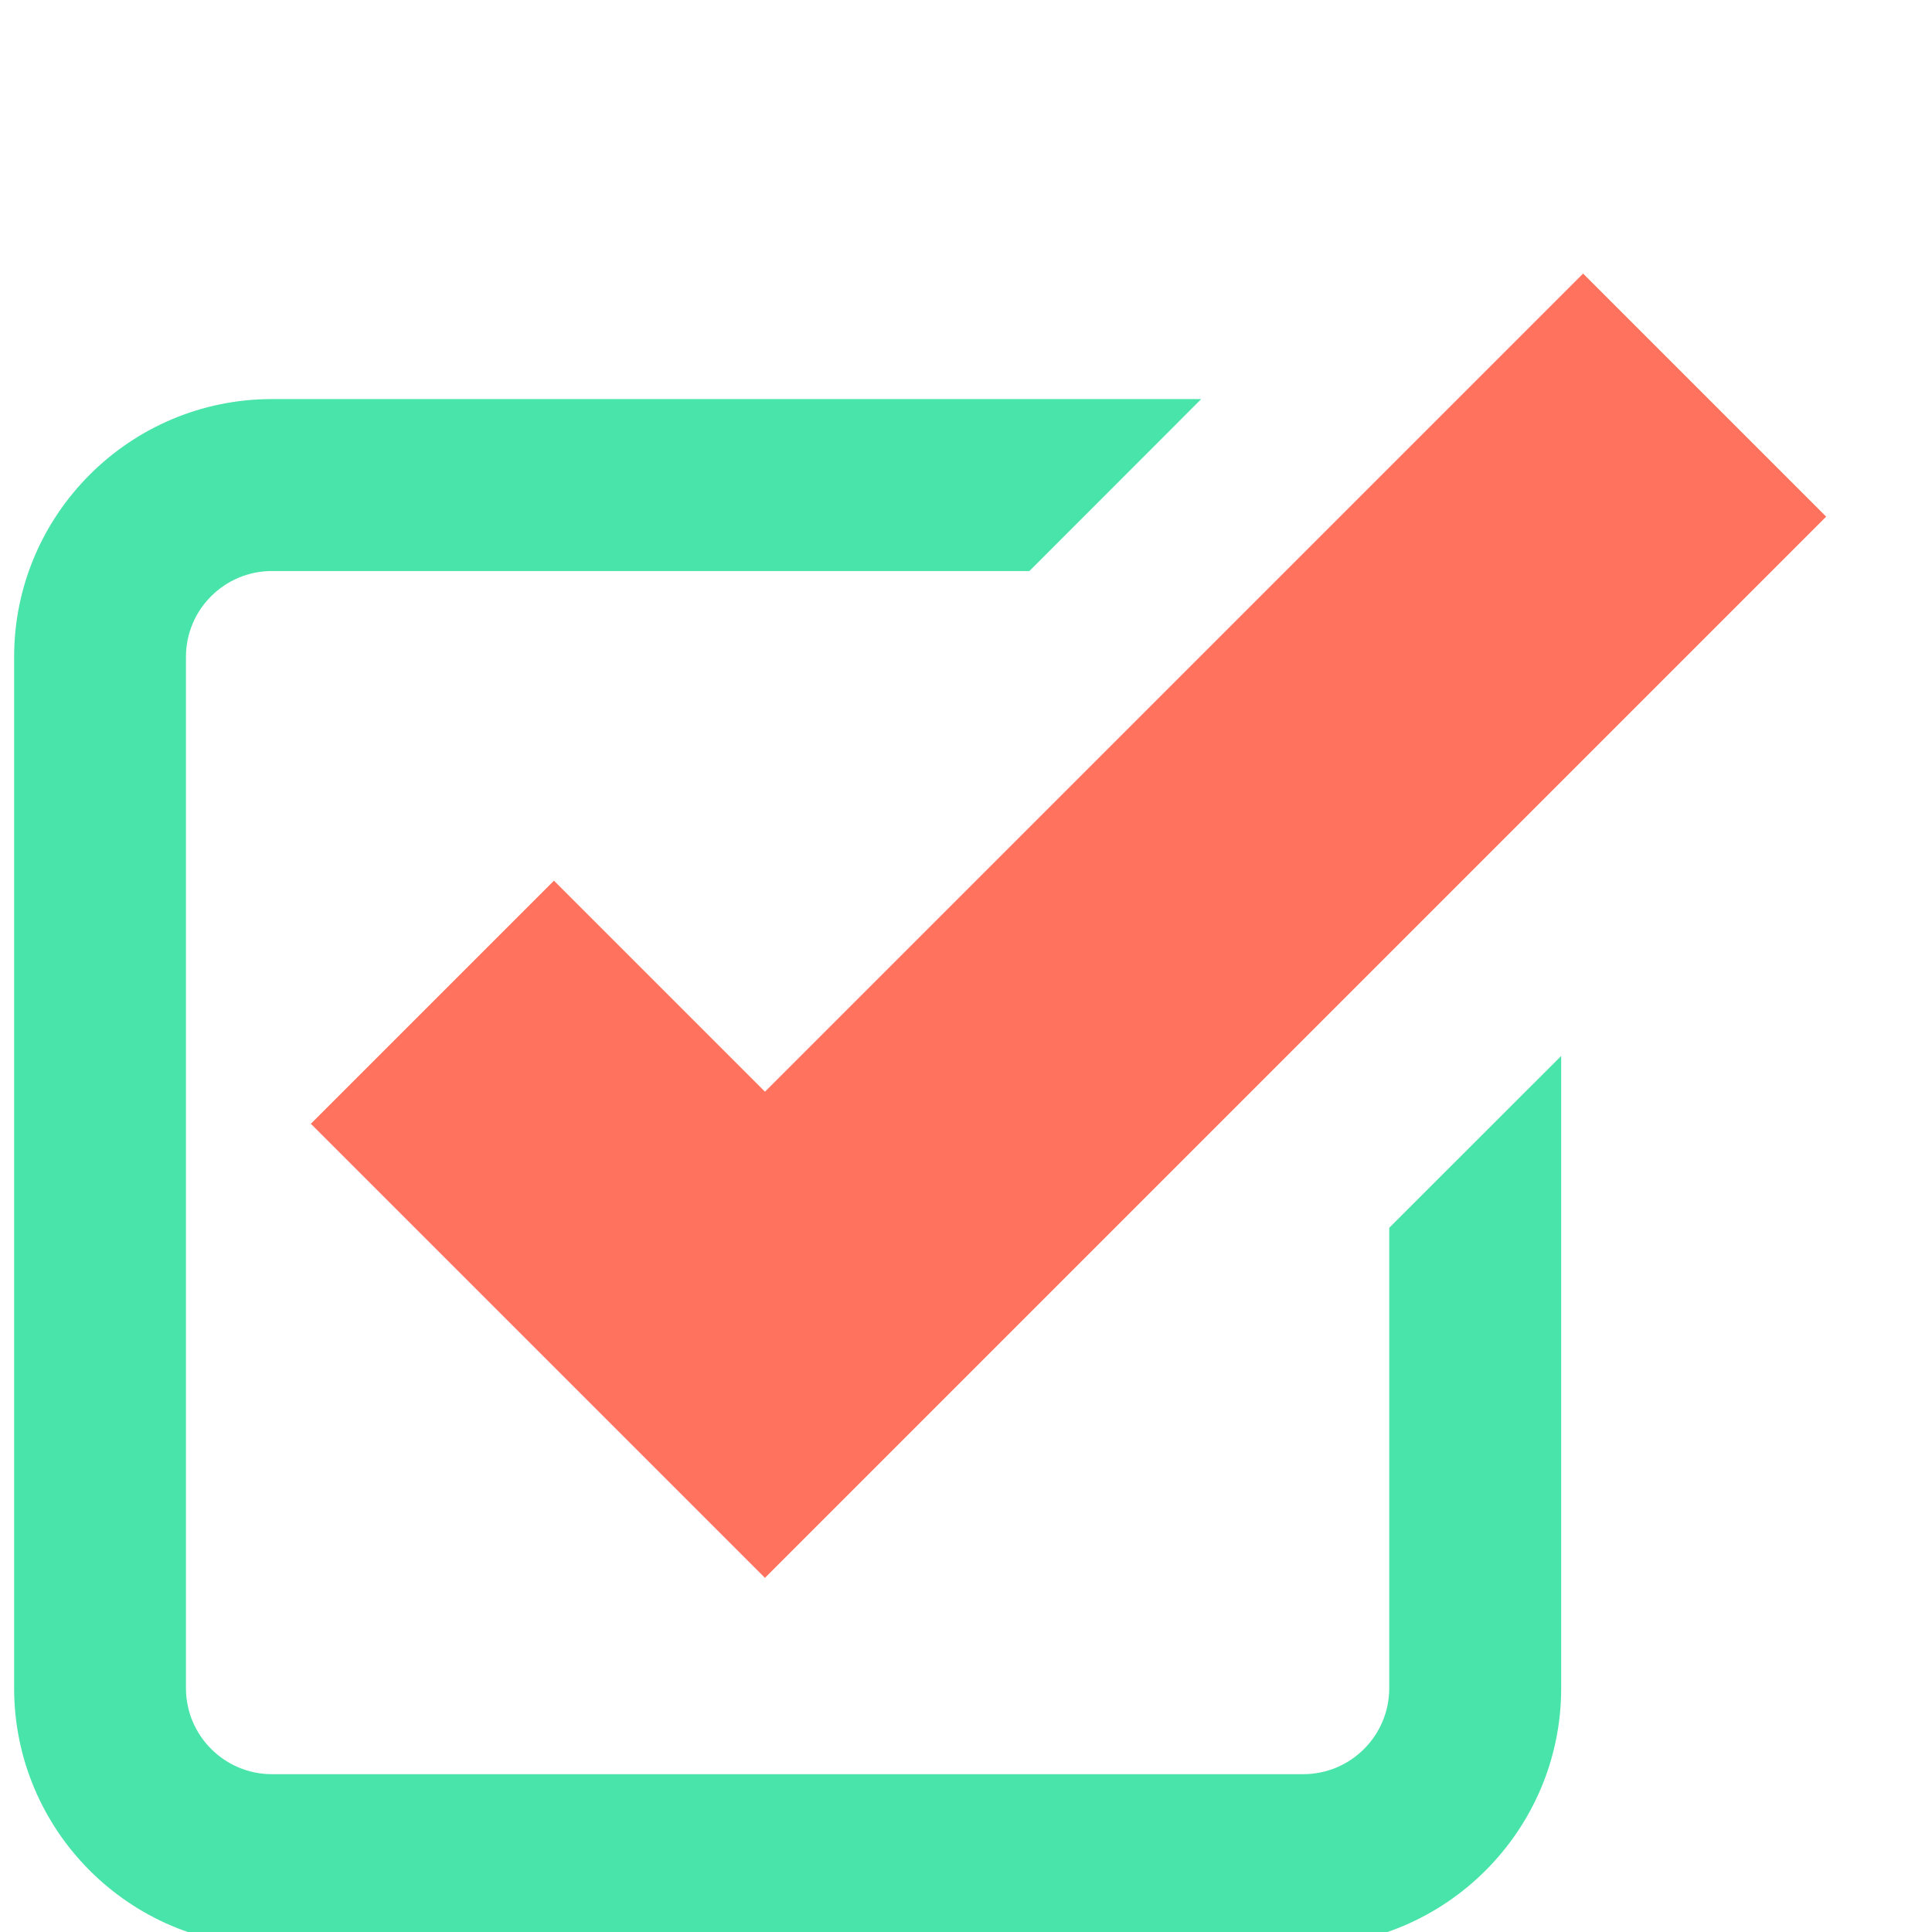
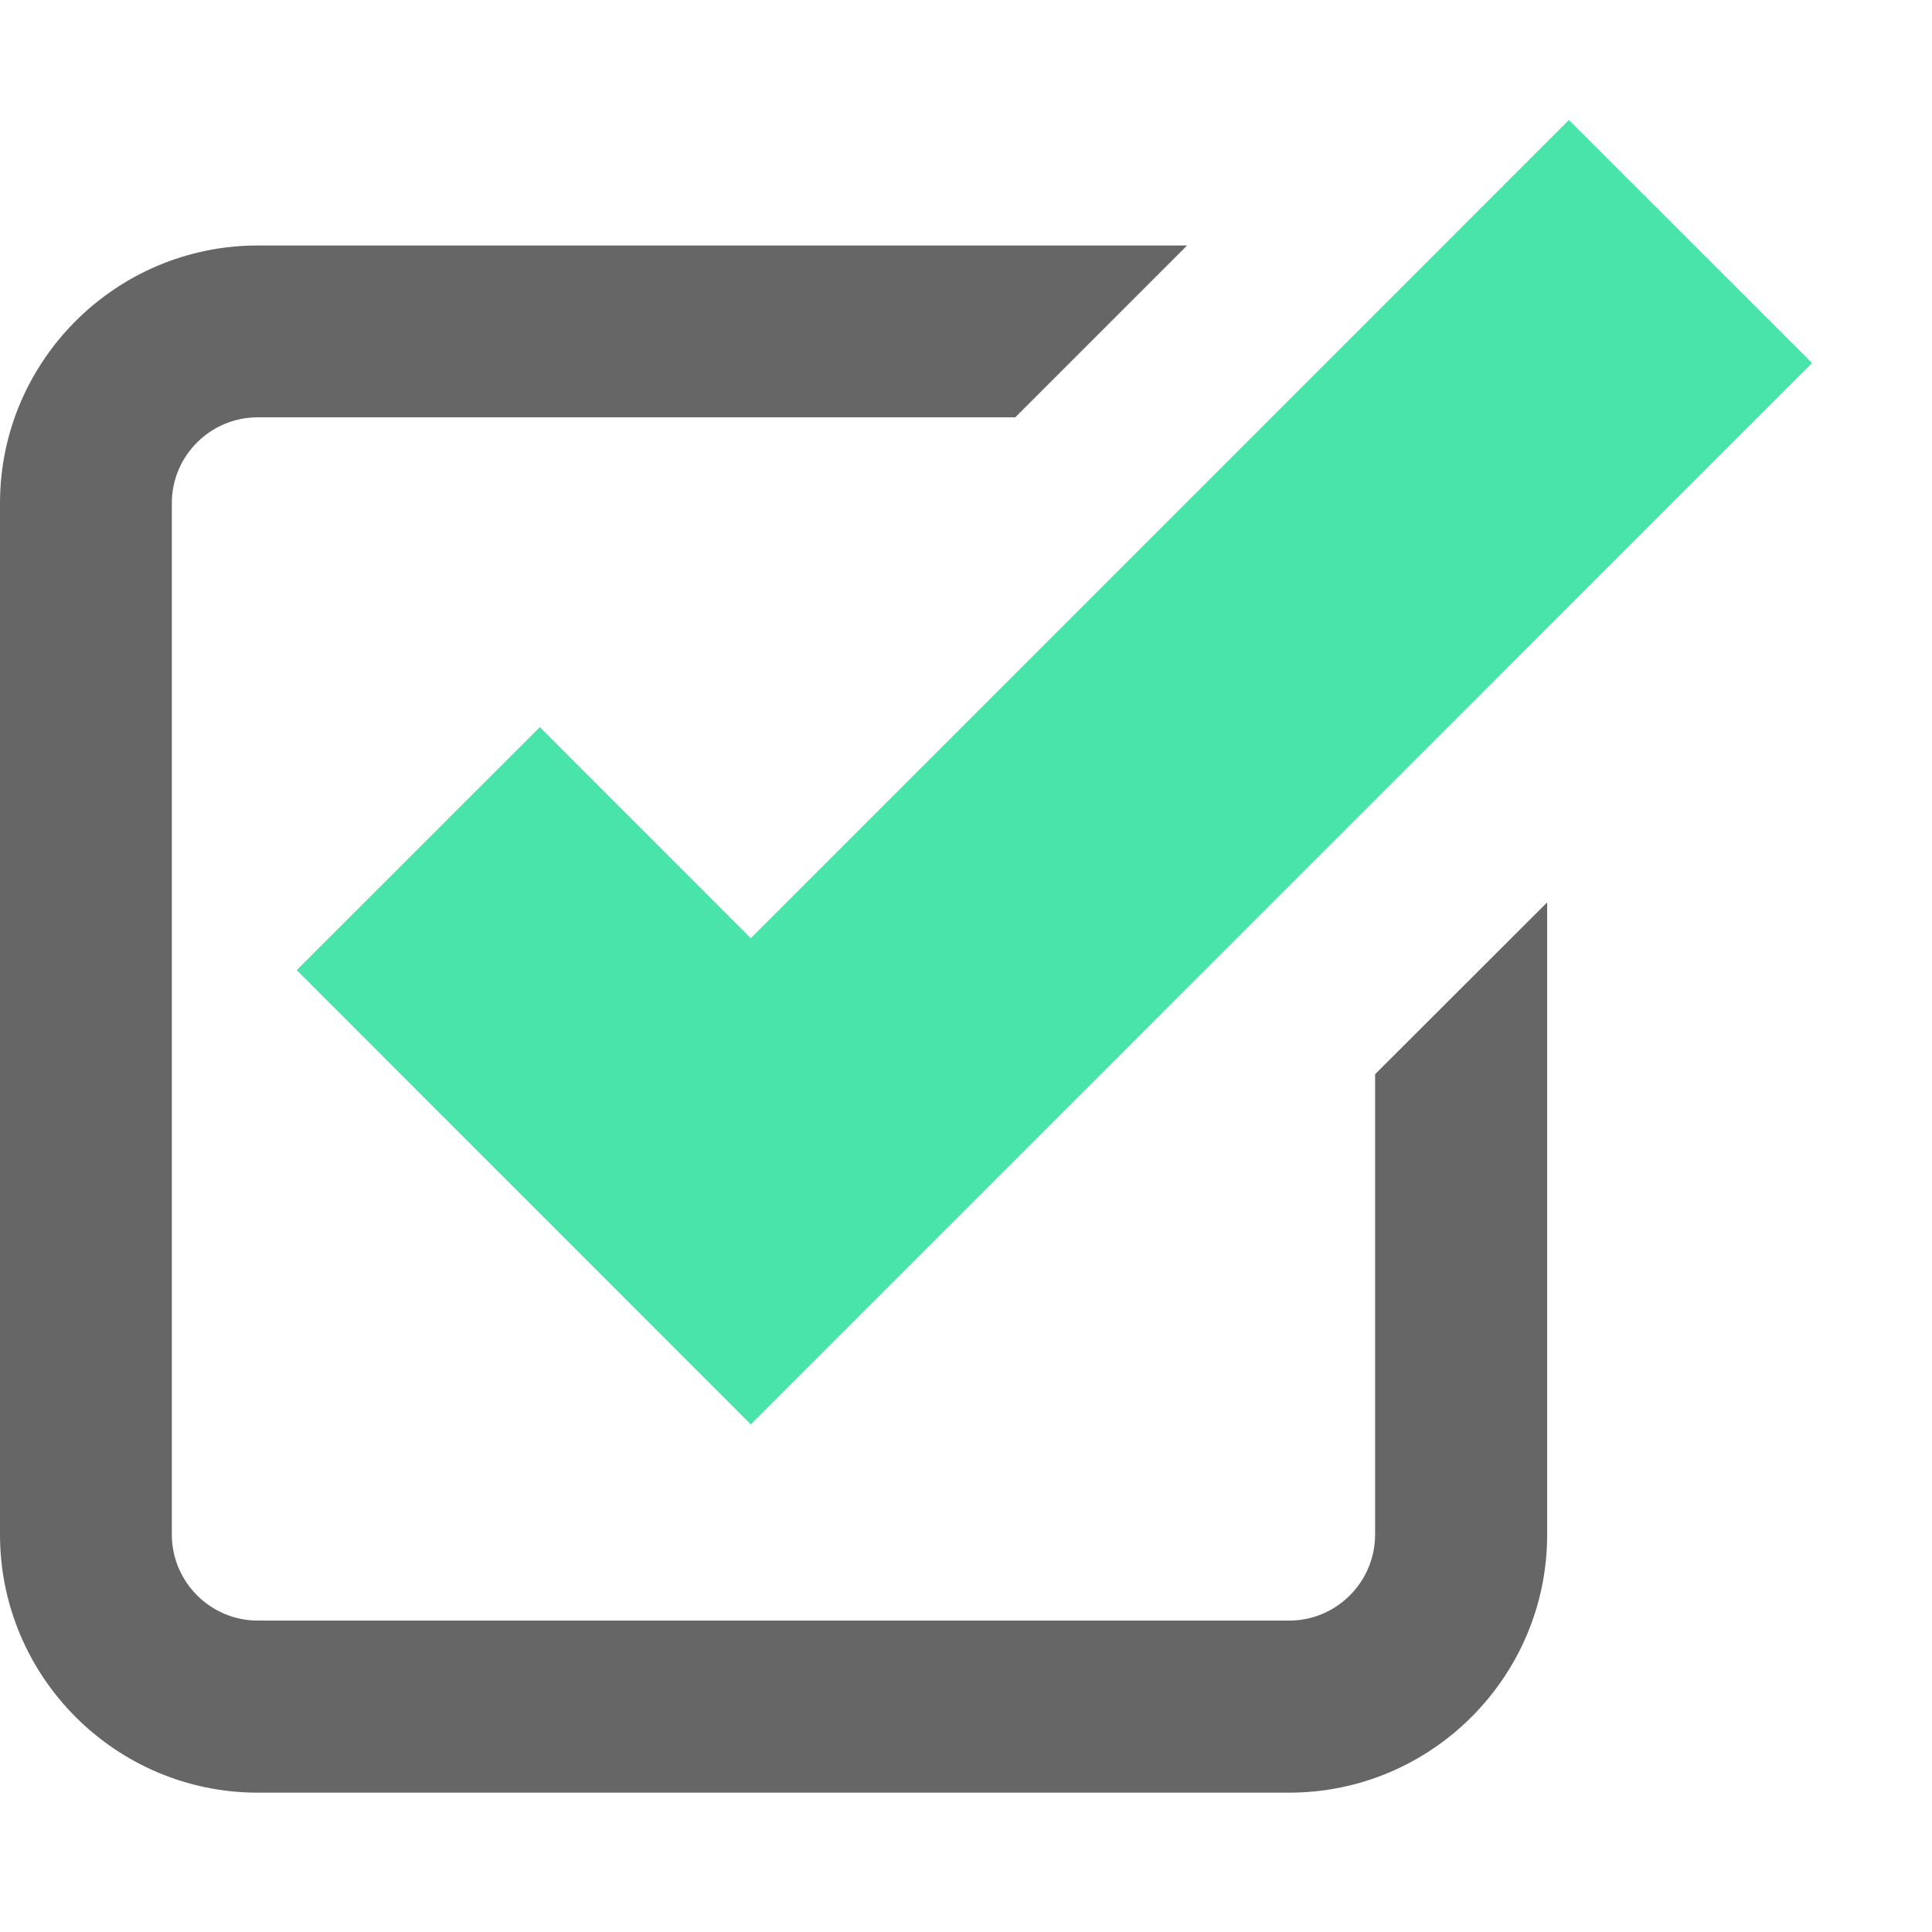
- <svg xmlns="http://www.w3.org/2000/svg" version="1.1" id="Calque_1" x="0px" y="0px" width="16px" height="16px" viewBox="0 4 16 16" enable-background="new 0 4 16 16" xml:space="preserve">
-   <polyline fill="none" stroke="#FF725E" stroke-width="2.847" stroke-miterlimit="10" points="3.581,12.3 6.335,15.054 14.117,7.272   " />
-   <path fill="#49E4A9" d="M11.505,14.168v3.813c0,0.393-0.319,0.712-0.712,0.712H2.252c-0.392,0-0.712-0.319-0.712-0.712V9.44  c0-0.393,0.32-0.711,0.712-0.711h6.273l1.423-1.424H2.252c-1.177,0-2.135,0.958-2.135,2.135v8.541c0,1.178,0.958,2.136,2.135,2.136  h8.541c1.178,0,2.136-0.958,2.136-2.136v-5.236L11.505,14.168z" />
+ <svg xmlns="http://www.w3.org/2000/svg" version="1.1" id="Calque_1" x="0px" y="0px" width="16px" height="16px" viewBox="0 0 16 16" enable-background="new 0 0 16 16" xml:space="preserve">
+   <polyline fill="none" stroke="#49E4A9" stroke-width="2.847" stroke-miterlimit="10" points="3.464,7.028 6.218,9.783 14,2 " />
+   <path fill="#666666" d="M11.388,8.896v3.812c0,0.393-0.319,0.713-0.712,0.713H2.135c-0.392,0-0.712-0.32-0.712-0.713V4.167  c0-0.393,0.32-0.711,0.712-0.711h6.273l1.423-1.423H2.135C0.958,2.033,0,2.991,0,4.167v8.542c0,1.178,0.958,2.137,2.135,2.137h8.541  c1.178,0,2.137-0.959,2.137-2.137V7.473L11.388,8.896z" />
</svg>
